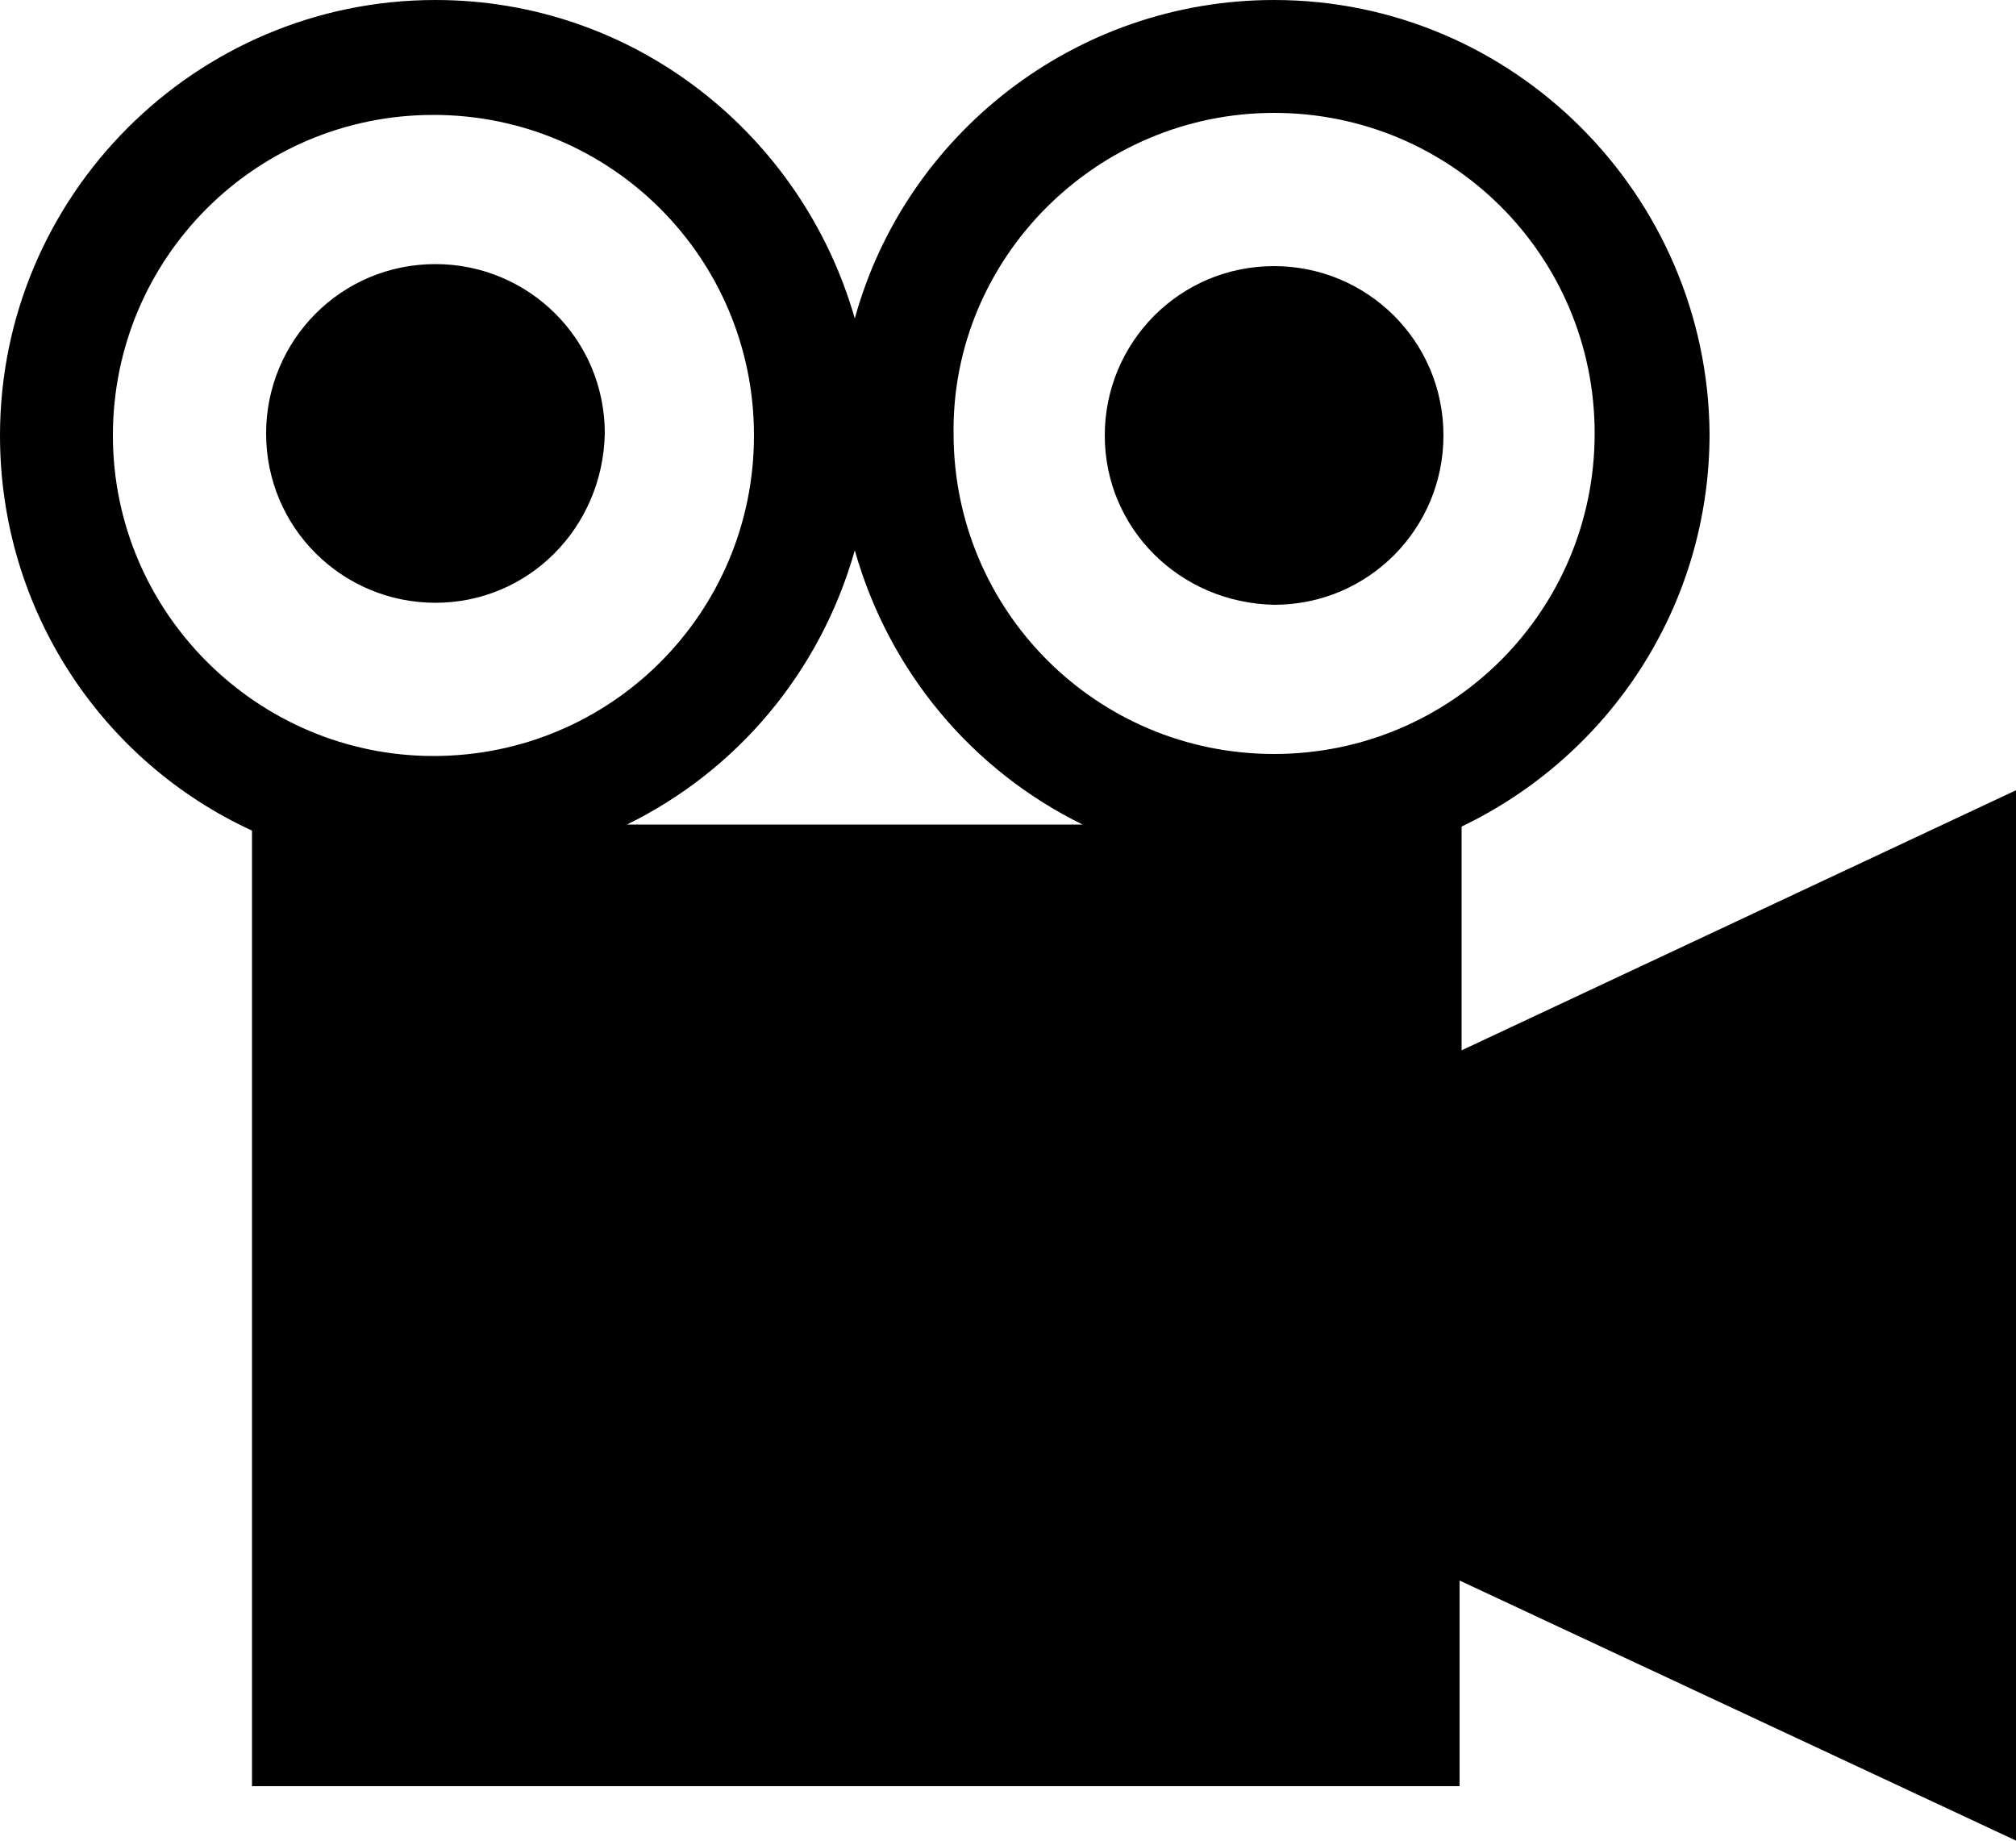
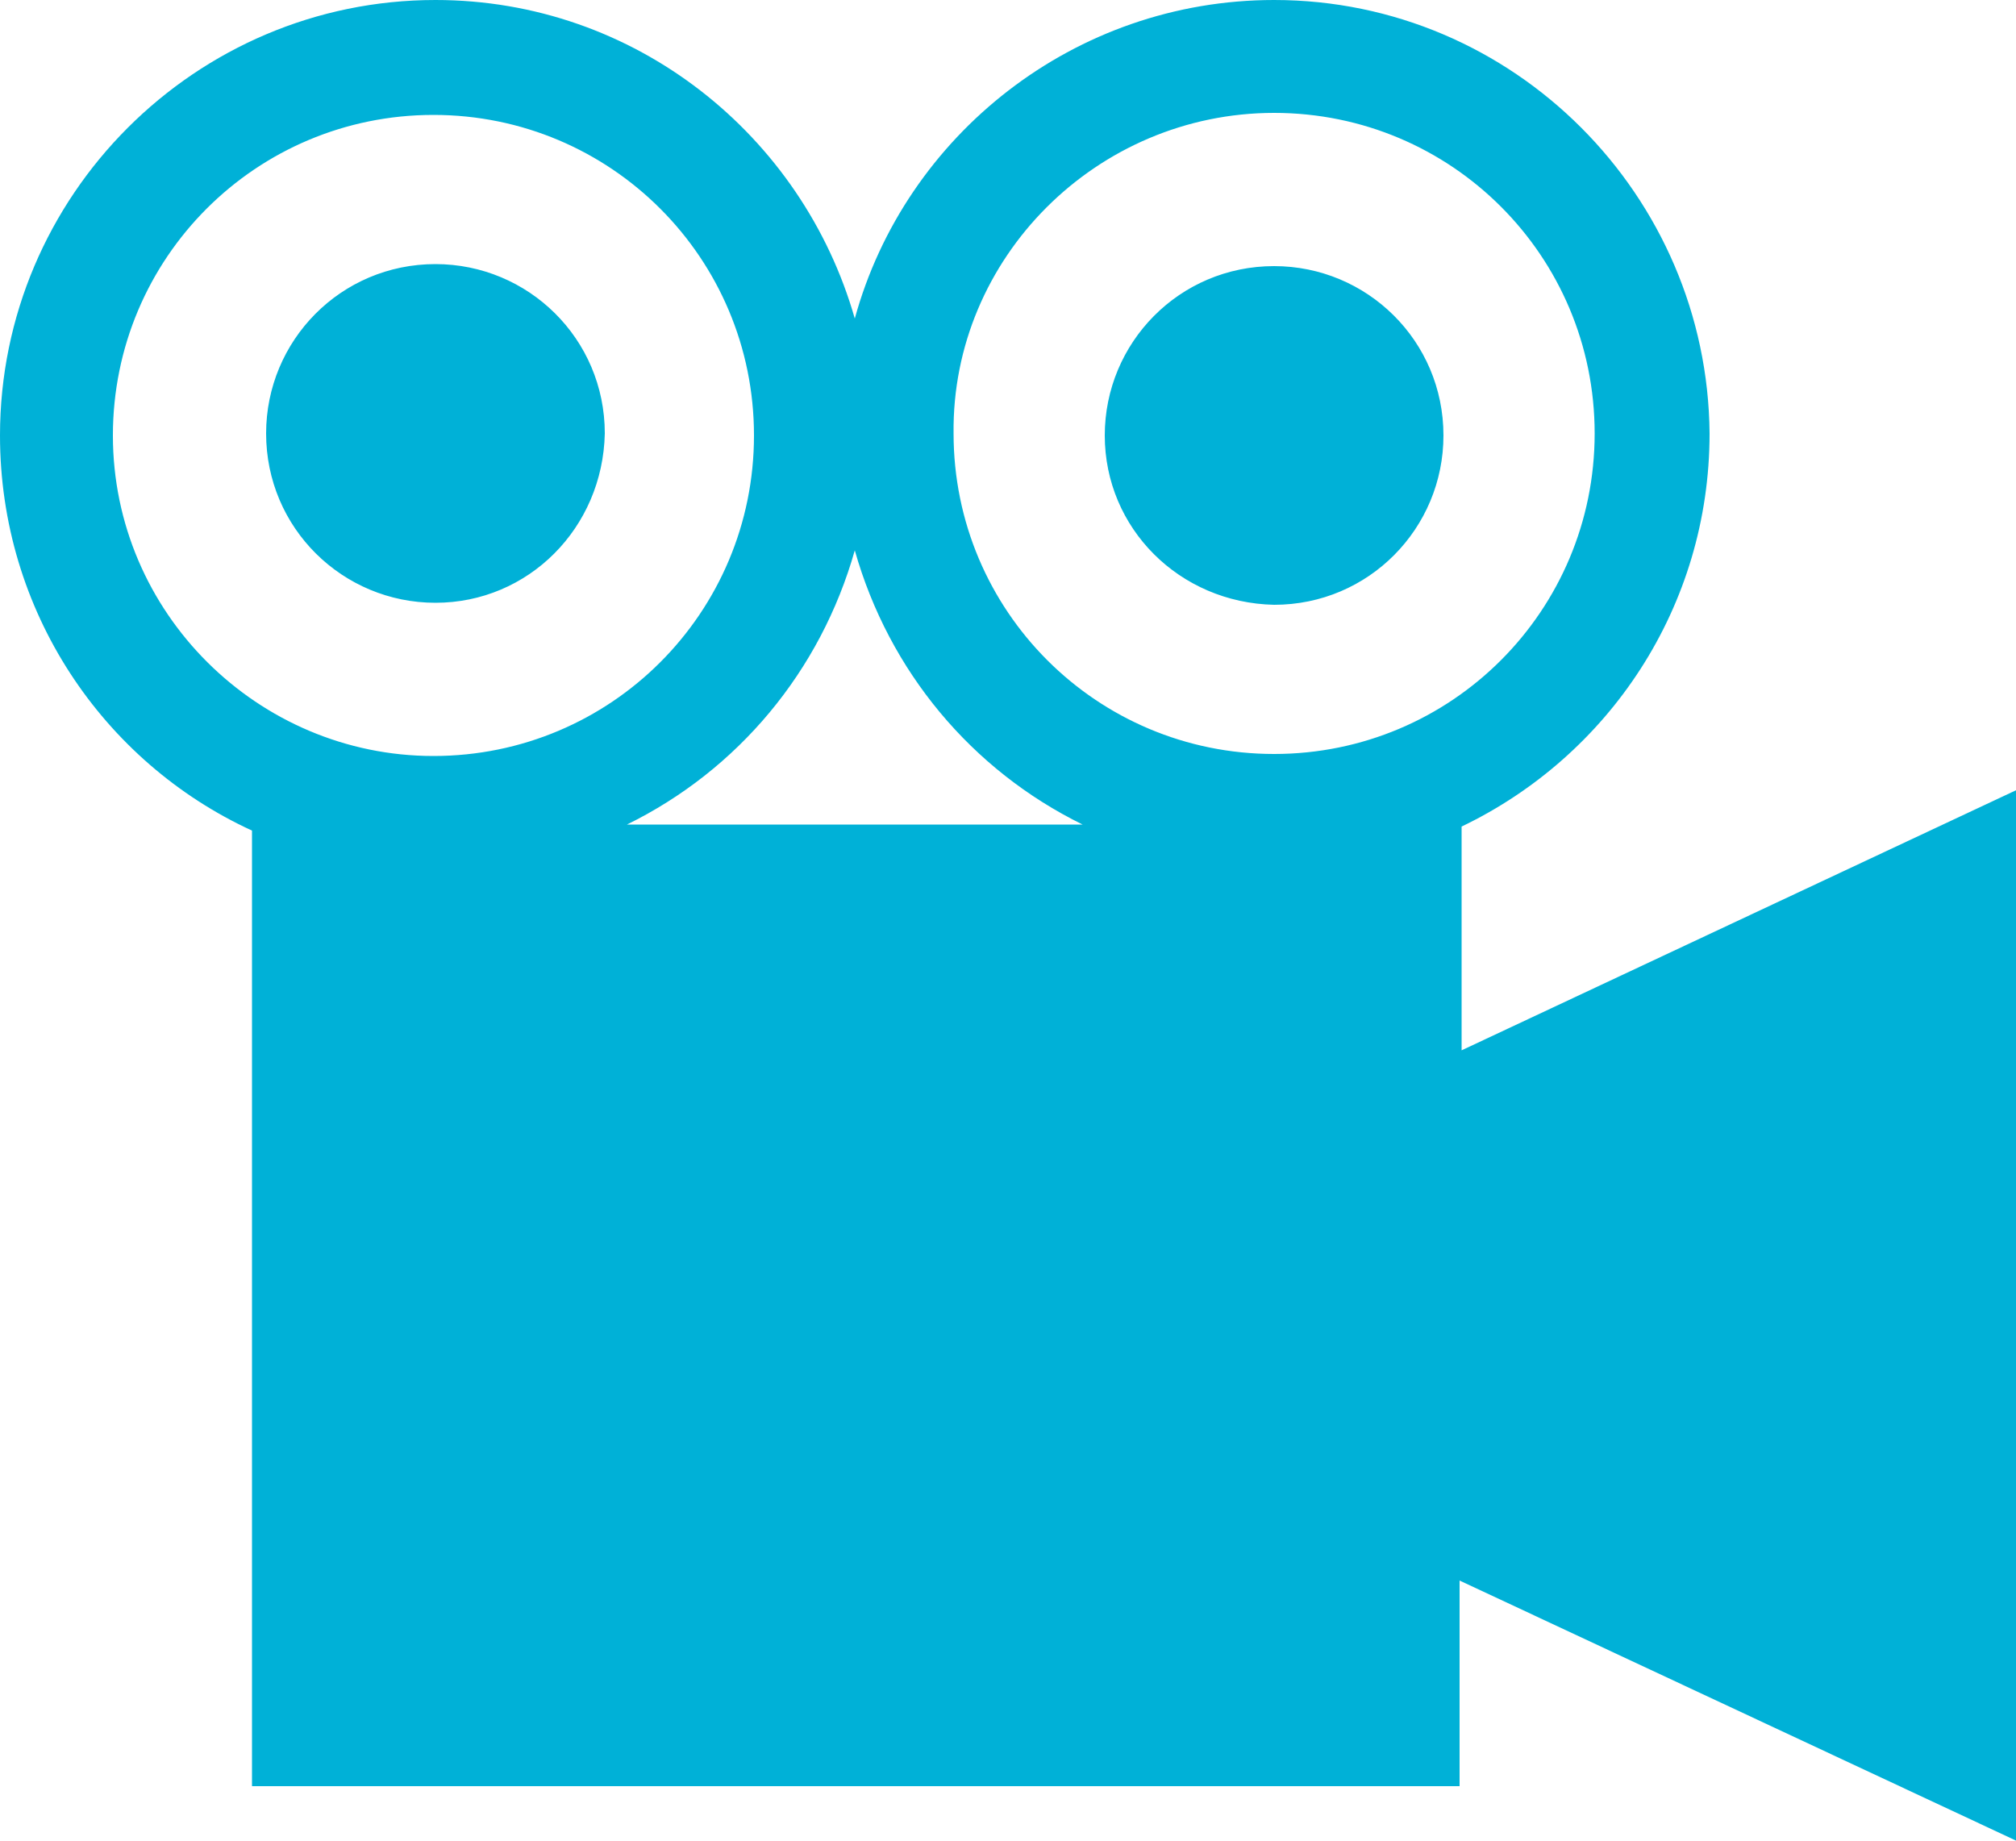
<svg xmlns="http://www.w3.org/2000/svg" viewBox="0 0 100 91.3" xml:space="preserve">
-   <path fill="#000000" d="M100 39.2 72.5 52.1V41c7.3-3.5 12.3-10.9 12.3-19.5C84.7 9.7 75.1 0 63.2 0c-9.9 0-18.3 6.7-20.8 15.8C39.8 6.7 31.5 0 21.6 0 9.7 0 0 9.7 0 21.6c0 8.7 5.1 16.2 12.5 19.6v47.4h59.9V78.4L100 91.3V39.2zm-68.9 1.7c5.5-2.7 9.6-7.6 11.3-13.6 1.7 6 5.8 10.9 11.3 13.6H31.1zM63.2 5.6c8.8 0 15.9 7.1 15.9 15.9S72 37.4 63.2 37.4s-15.9-7.1-15.9-15.9c-.1-8.7 7.1-15.9 15.9-15.9zm-57.6 16c0-8.8 7.1-15.9 15.9-15.9s15.9 7.1 15.9 15.9-7.1 15.9-15.9 15.9c-8.7 0-15.9-7.1-15.9-15.9zm16 8.3c-4.6 0-8.4-3.7-8.4-8.4 0-4.6 3.7-8.4 8.4-8.4 4.6 0 8.4 3.7 8.4 8.4-.1 4.7-3.8 8.4-8.4 8.4zm33.2-8.3c0-4.6 3.7-8.4 8.4-8.4 4.6 0 8.4 3.7 8.4 8.4 0 4.6-3.7 8.4-8.4 8.4-4.7-.1-8.4-3.8-8.4-8.4z" />
+   <path fill="#00b1d7" d="M100 39.2 72.5 52.1V41c7.3-3.5 12.3-10.9 12.3-19.5C84.7 9.7 75.1 0 63.2 0c-9.9 0-18.3 6.7-20.8 15.8C39.8 6.7 31.5 0 21.6 0 9.7 0 0 9.7 0 21.6c0 8.7 5.1 16.2 12.5 19.6v47.4h59.9V78.4L100 91.3V39.2zm-68.9 1.7c5.5-2.7 9.6-7.6 11.3-13.6 1.7 6 5.8 10.9 11.3 13.6H31.1zM63.2 5.6c8.8 0 15.9 7.1 15.9 15.9S72 37.4 63.2 37.4s-15.9-7.1-15.9-15.9c-.1-8.7 7.1-15.9 15.9-15.9zm-57.6 16c0-8.8 7.1-15.9 15.9-15.9s15.9 7.1 15.9 15.9-7.1 15.9-15.9 15.9c-8.7 0-15.9-7.1-15.9-15.9zm16 8.3c-4.6 0-8.4-3.7-8.4-8.4 0-4.6 3.7-8.4 8.4-8.4 4.6 0 8.4 3.7 8.4 8.4-.1 4.7-3.8 8.4-8.4 8.4zm33.2-8.3c0-4.6 3.7-8.4 8.4-8.4 4.6 0 8.4 3.7 8.4 8.4 0 4.6-3.7 8.4-8.4 8.4-4.7-.1-8.4-3.8-8.4-8.4z" />
</svg>
